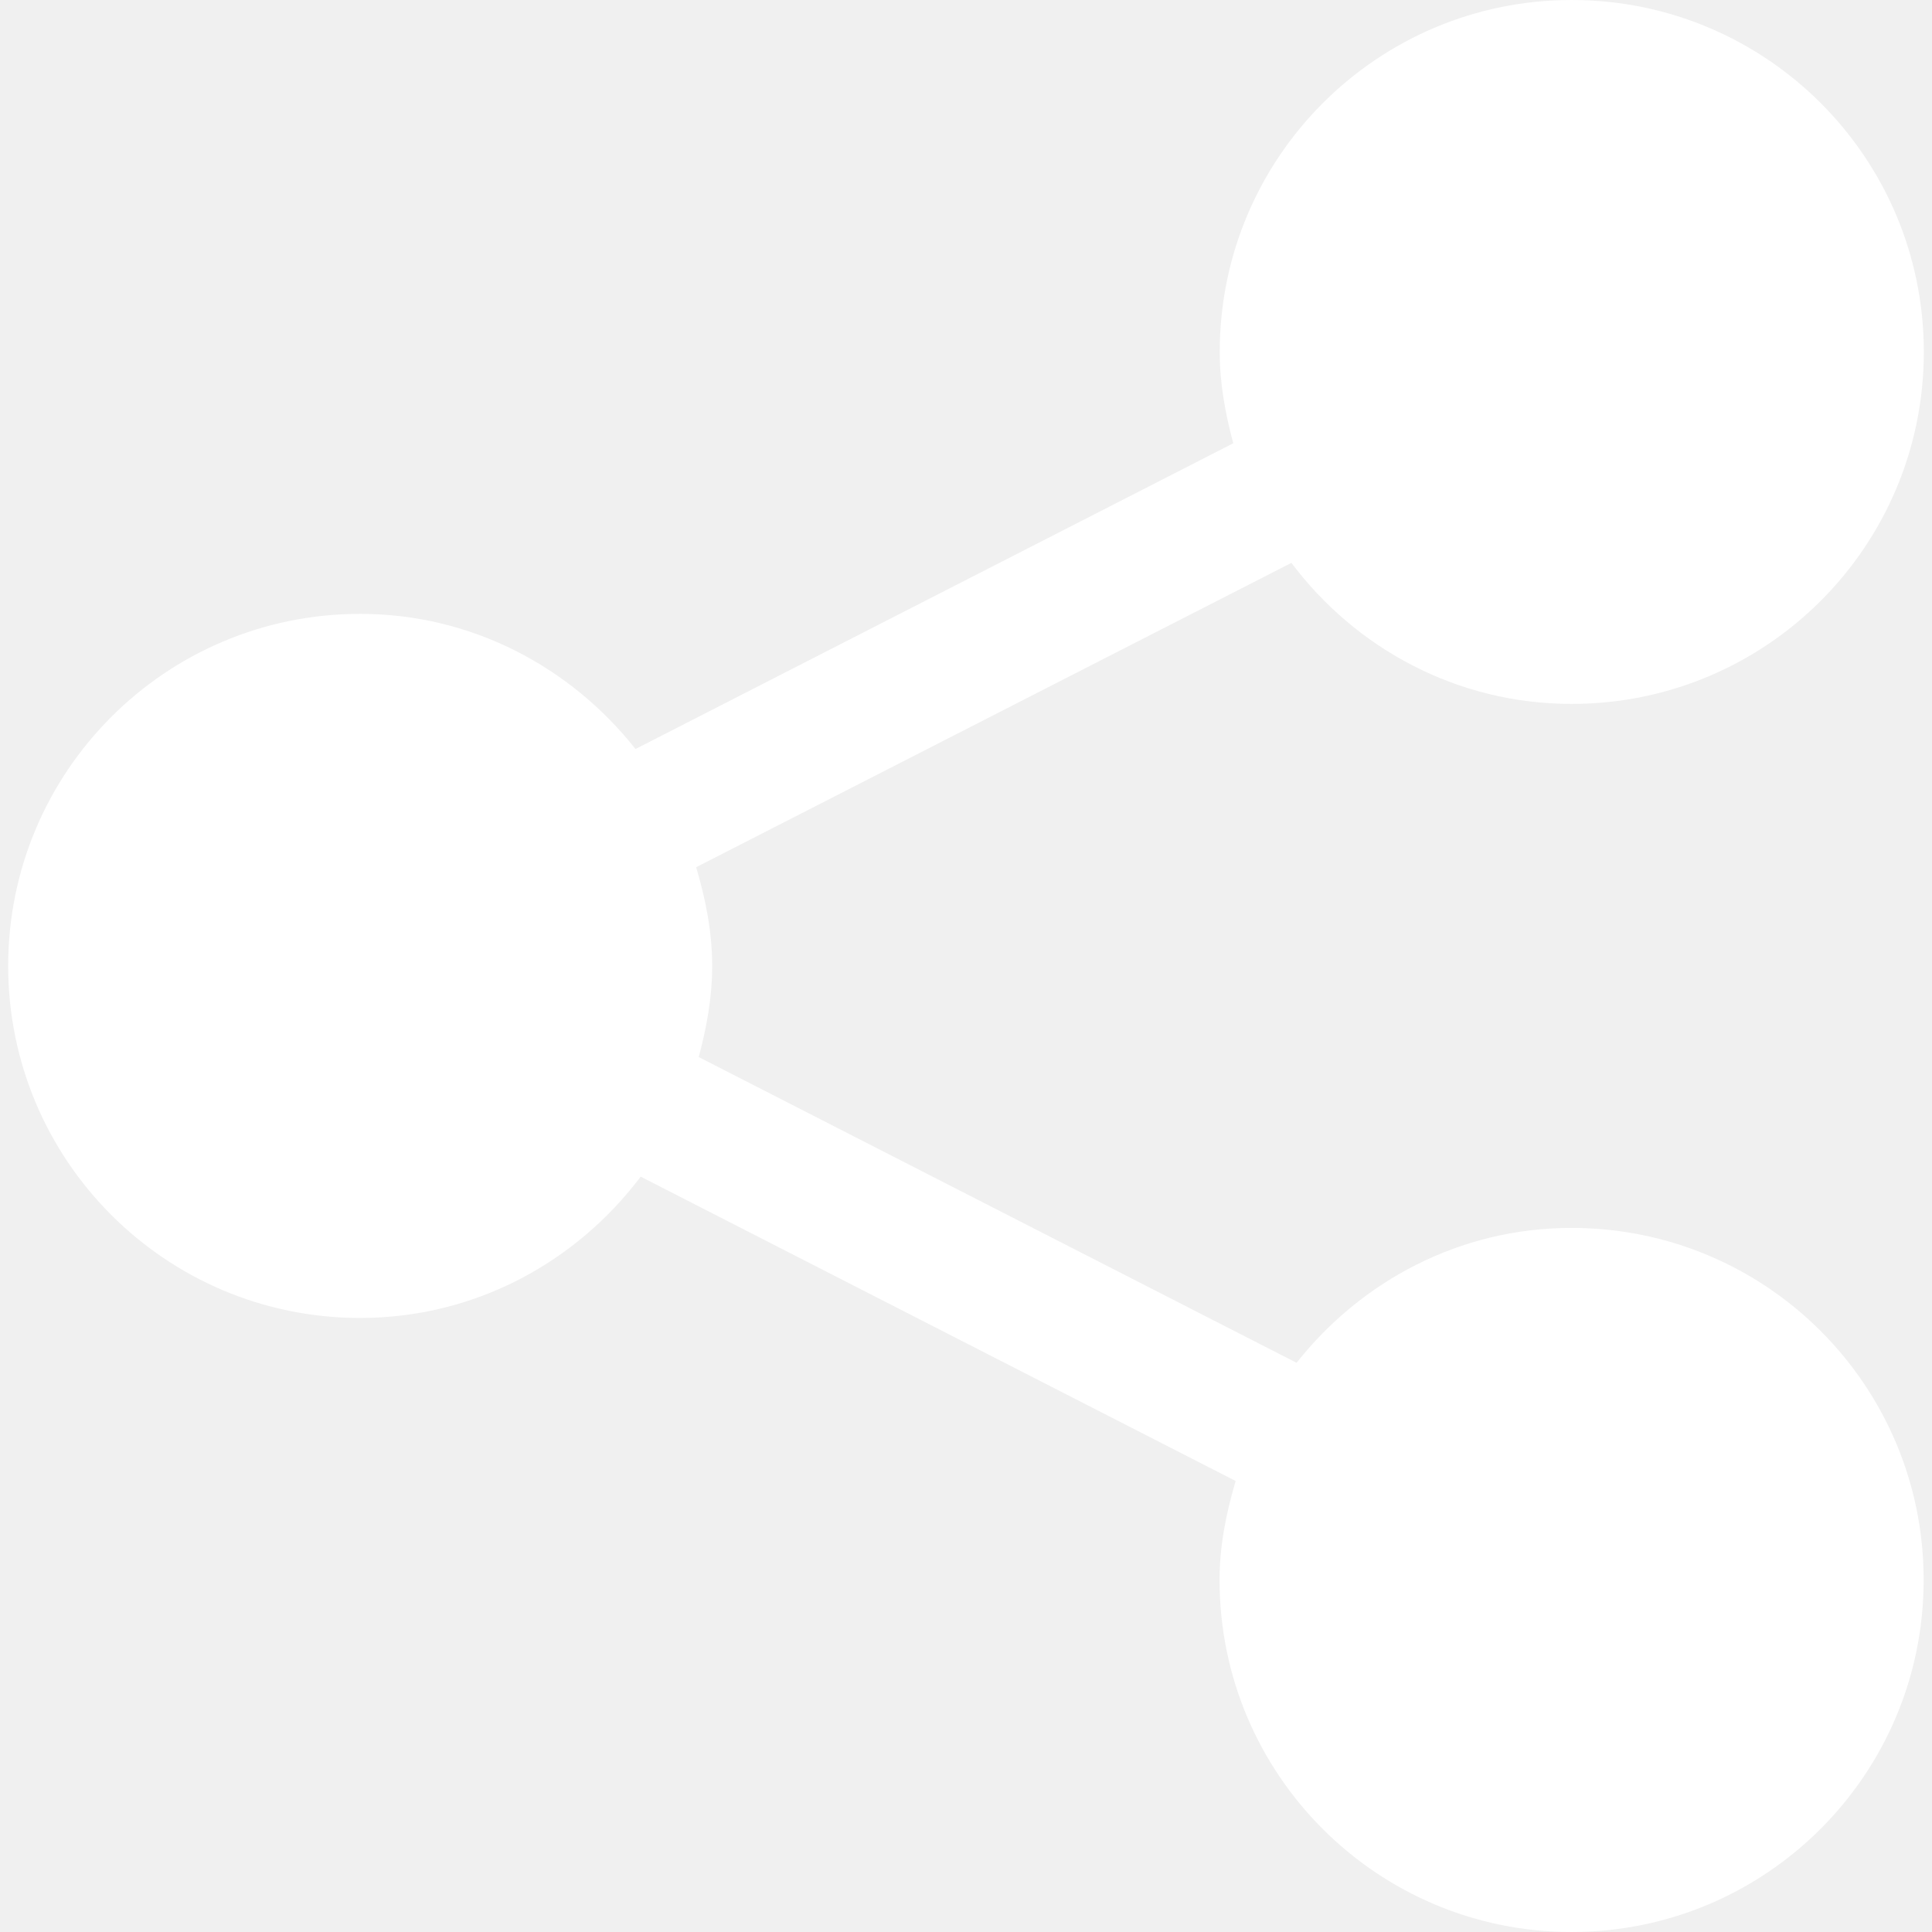
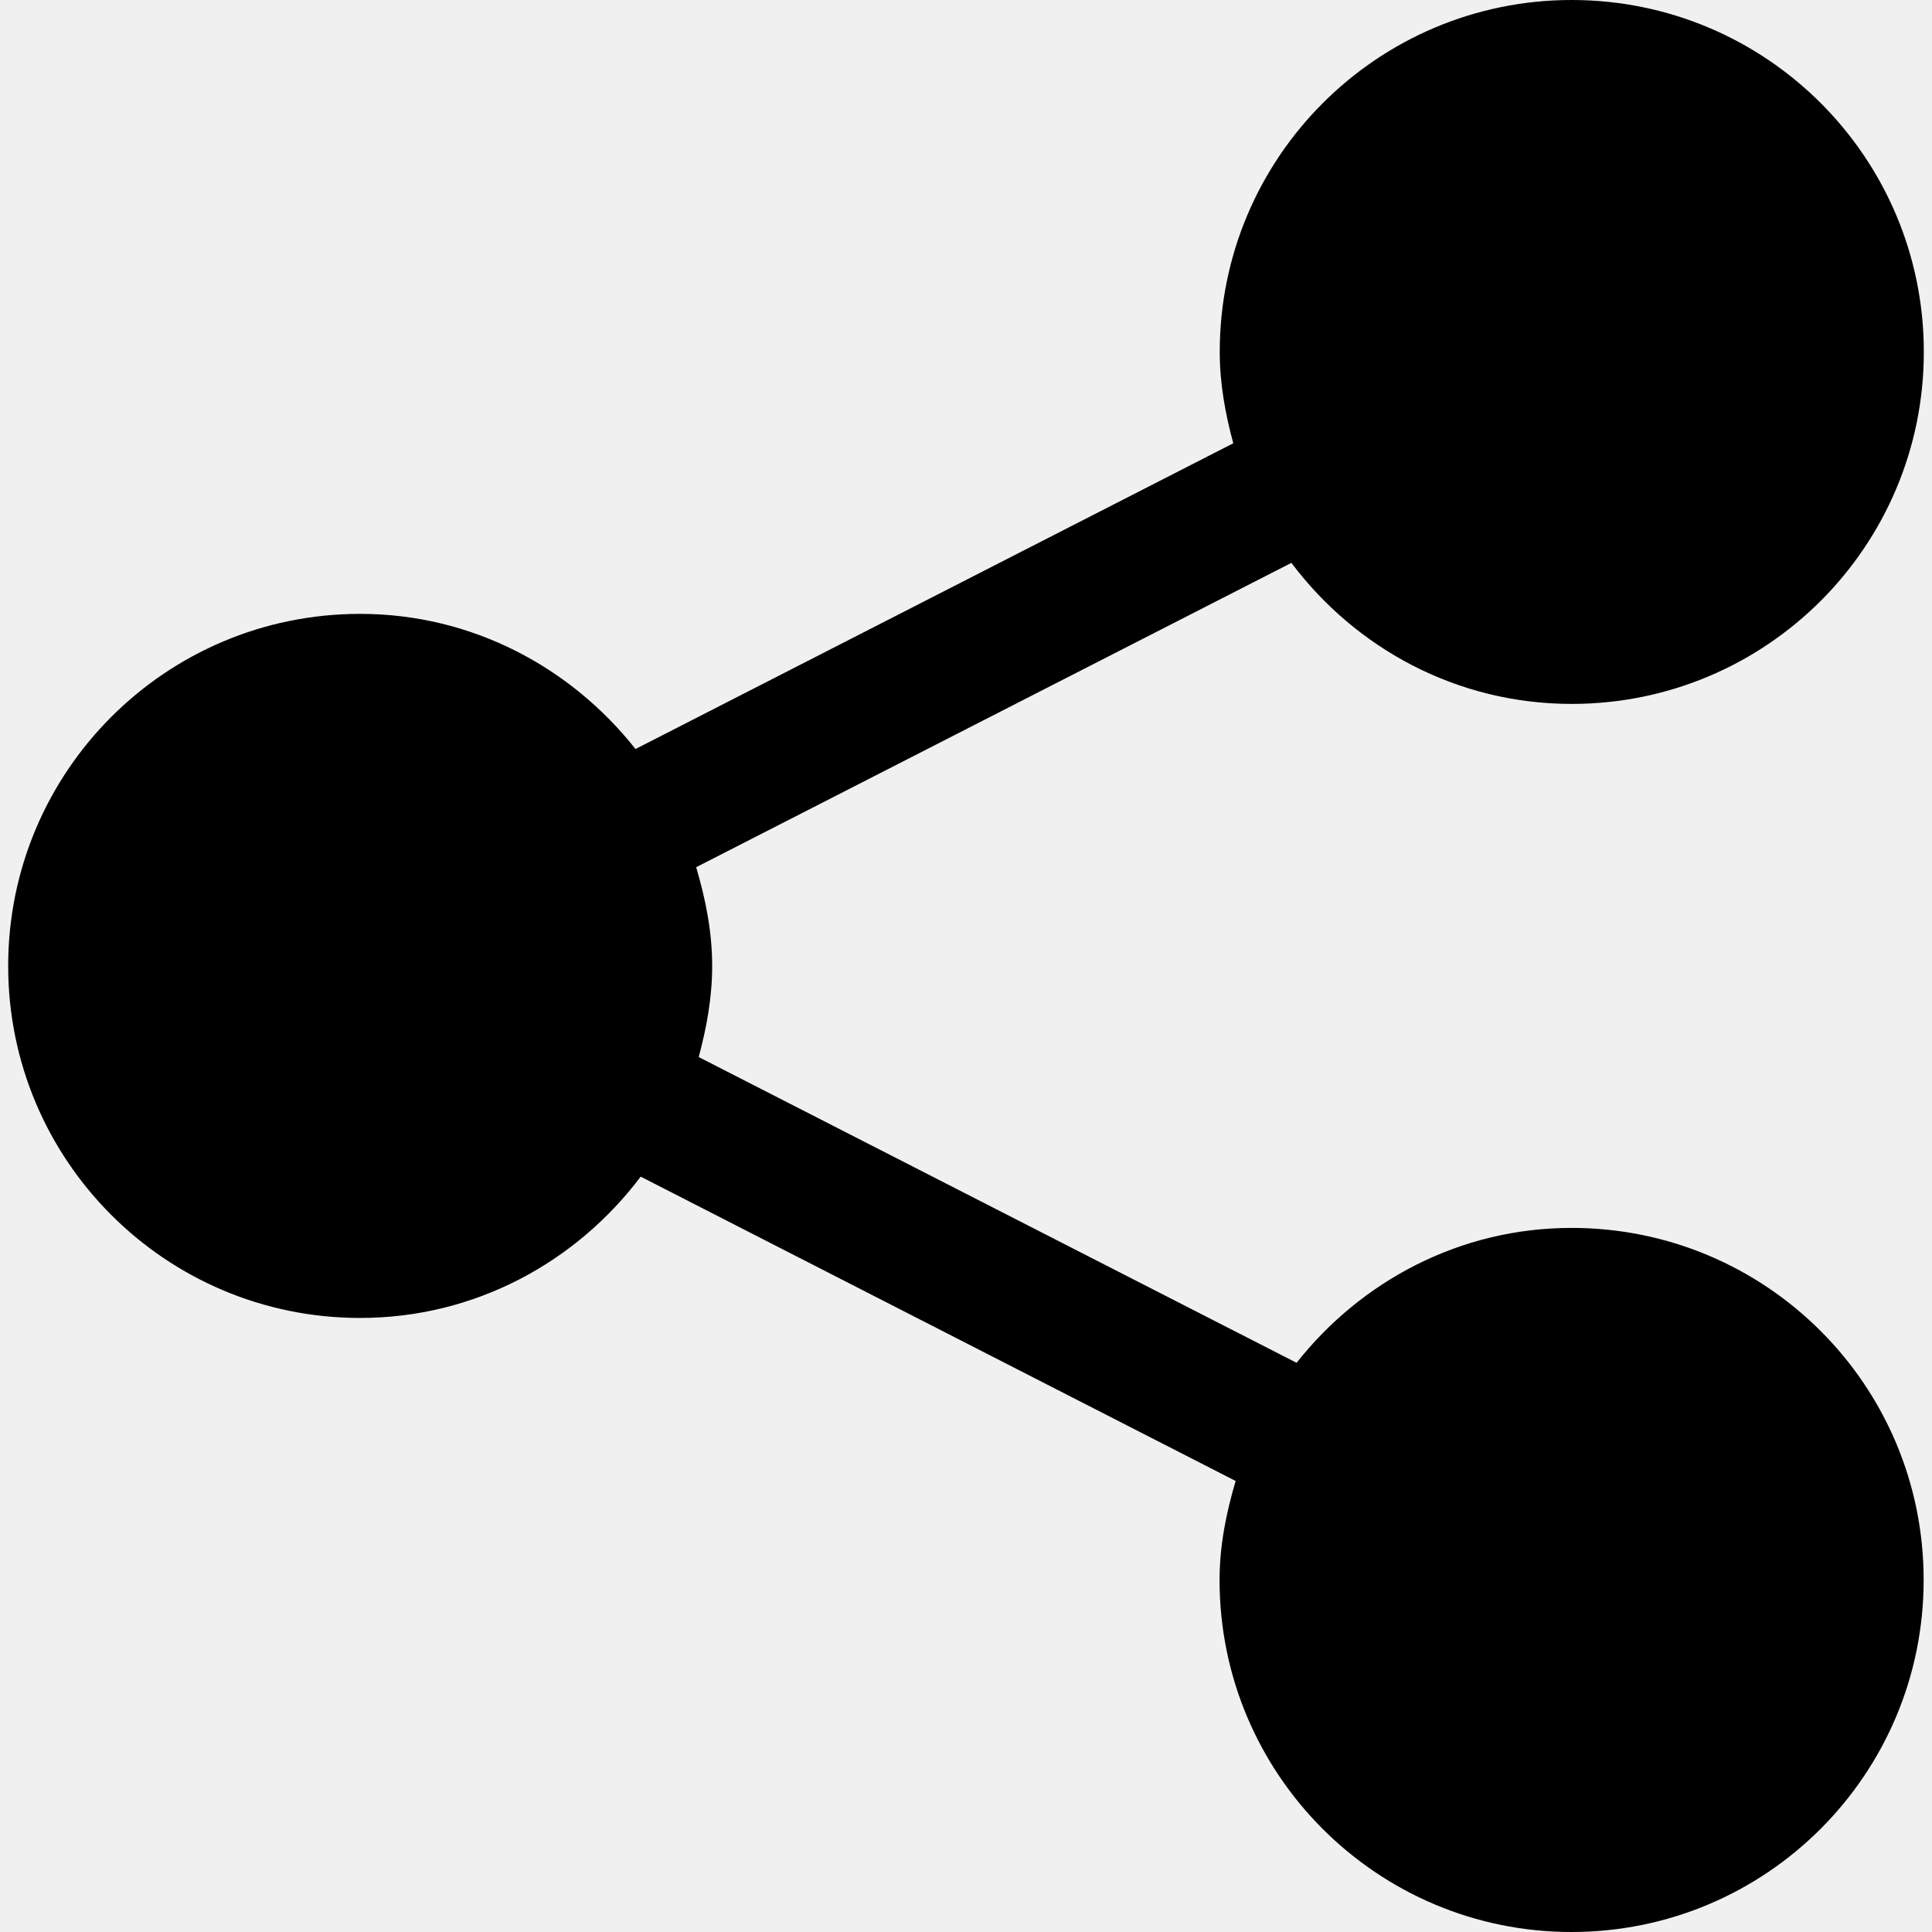
- <svg xmlns="http://www.w3.org/2000/svg" version="1.1" id="Capa_1" x="0px" y="0px" viewBox="0 0 473.932 473.932" style="enable-background:new 0 0 473.932 473.932;" xml:space="preserve" width="512px" height="512px">
+ <svg xmlns="http://www.w3.org/2000/svg" version="1.1" x="0px" y="0px" viewBox="0 0 473.932 473.932" xml:space="preserve" width="512px" height="512px">
  <g>
-     <g>
-       <path d="M385.513,301.214c-27.438,0-51.64,13.072-67.452,33.09l-146.66-75.002    c1.92-7.161,3.3-14.56,3.3-22.347c0-8.477-1.639-16.458-3.926-24.224l146.013-74.656c15.725,20.924,40.553,34.6,68.746,34.6    c47.758,0,86.391-38.633,86.391-86.348C471.926,38.655,433.292,0,385.535,0c-47.65,0-86.326,38.655-86.326,86.326    c0,7.809,1.381,15.229,3.322,22.412L155.892,183.74c-15.833-20.039-40.079-33.154-67.56-33.154    c-47.715,0-86.326,38.676-86.326,86.369s38.612,86.348,86.326,86.348c28.236,0,53.043-13.719,68.832-34.664l145.948,74.656    c-2.287,7.744-3.947,15.79-3.947,24.289c0,47.693,38.676,86.348,86.326,86.348c47.758,0,86.391-38.655,86.391-86.348    C471.904,339.848,433.271,301.214,385.513,301.214z" fill="#FFFFFF" />
-     </g>
-     <g>
- 	</g>
-     <g>
- 	</g>
-     <g>
- 	</g>
-     <g>
- 	</g>
-     <g>
- 	</g>
-     <g>
- 	</g>
-     <g>
- 	</g>
-     <g>
- 	</g>
-     <g>
- 	</g>
-     <g>
- 	</g>
-     <g>
- 	</g>
-     <g>
- 	</g>
-     <g>
- 	</g>
-     <g>
- 	</g>
-     <g>
- 	</g>
+     <path d="M385.513,301.214c-27.438,0-51.64,13.072-67.452,33.09l-146.66-75.002    c1.92-7.161,3.3-14.56,3.3-22.347c0-8.477-1.639-16.458-3.926-24.224l146.013-74.656c15.725,20.924,40.553,34.6,68.746,34.6    c47.758,0,86.391-38.633,86.391-86.348C471.926,38.655,433.292,0,385.535,0c-47.65,0-86.326,38.655-86.326,86.326    c0,7.809,1.381,15.229,3.322,22.412L155.892,183.74c-15.833-20.039-40.079-33.154-67.56-33.154    c-47.715,0-86.326,38.676-86.326,86.369s38.612,86.348,86.326,86.348c28.236,0,53.043-13.719,68.832-34.664l145.948,74.656    c-2.287,7.744-3.947,15.79-3.947,24.289c0,47.693,38.676,86.348,86.326,86.348c47.758,0,86.391-38.655,86.391-86.348    C471.904,339.848,433.271,301.214,385.513,301.214z" />
  </g>
-   <g>
- </g>
-   <g>
- </g>
-   <g>
- </g>
-   <g>
- </g>
-   <g>
- </g>
-   <g>
- </g>
-   <g>
- </g>
-   <g>
- </g>
-   <g>
- </g>
-   <g>
- </g>
-   <g>
- </g>
-   <g>
- </g>
-   <g>
- </g>
-   <g>
- </g>
-   <g>
- </g>
</svg>
